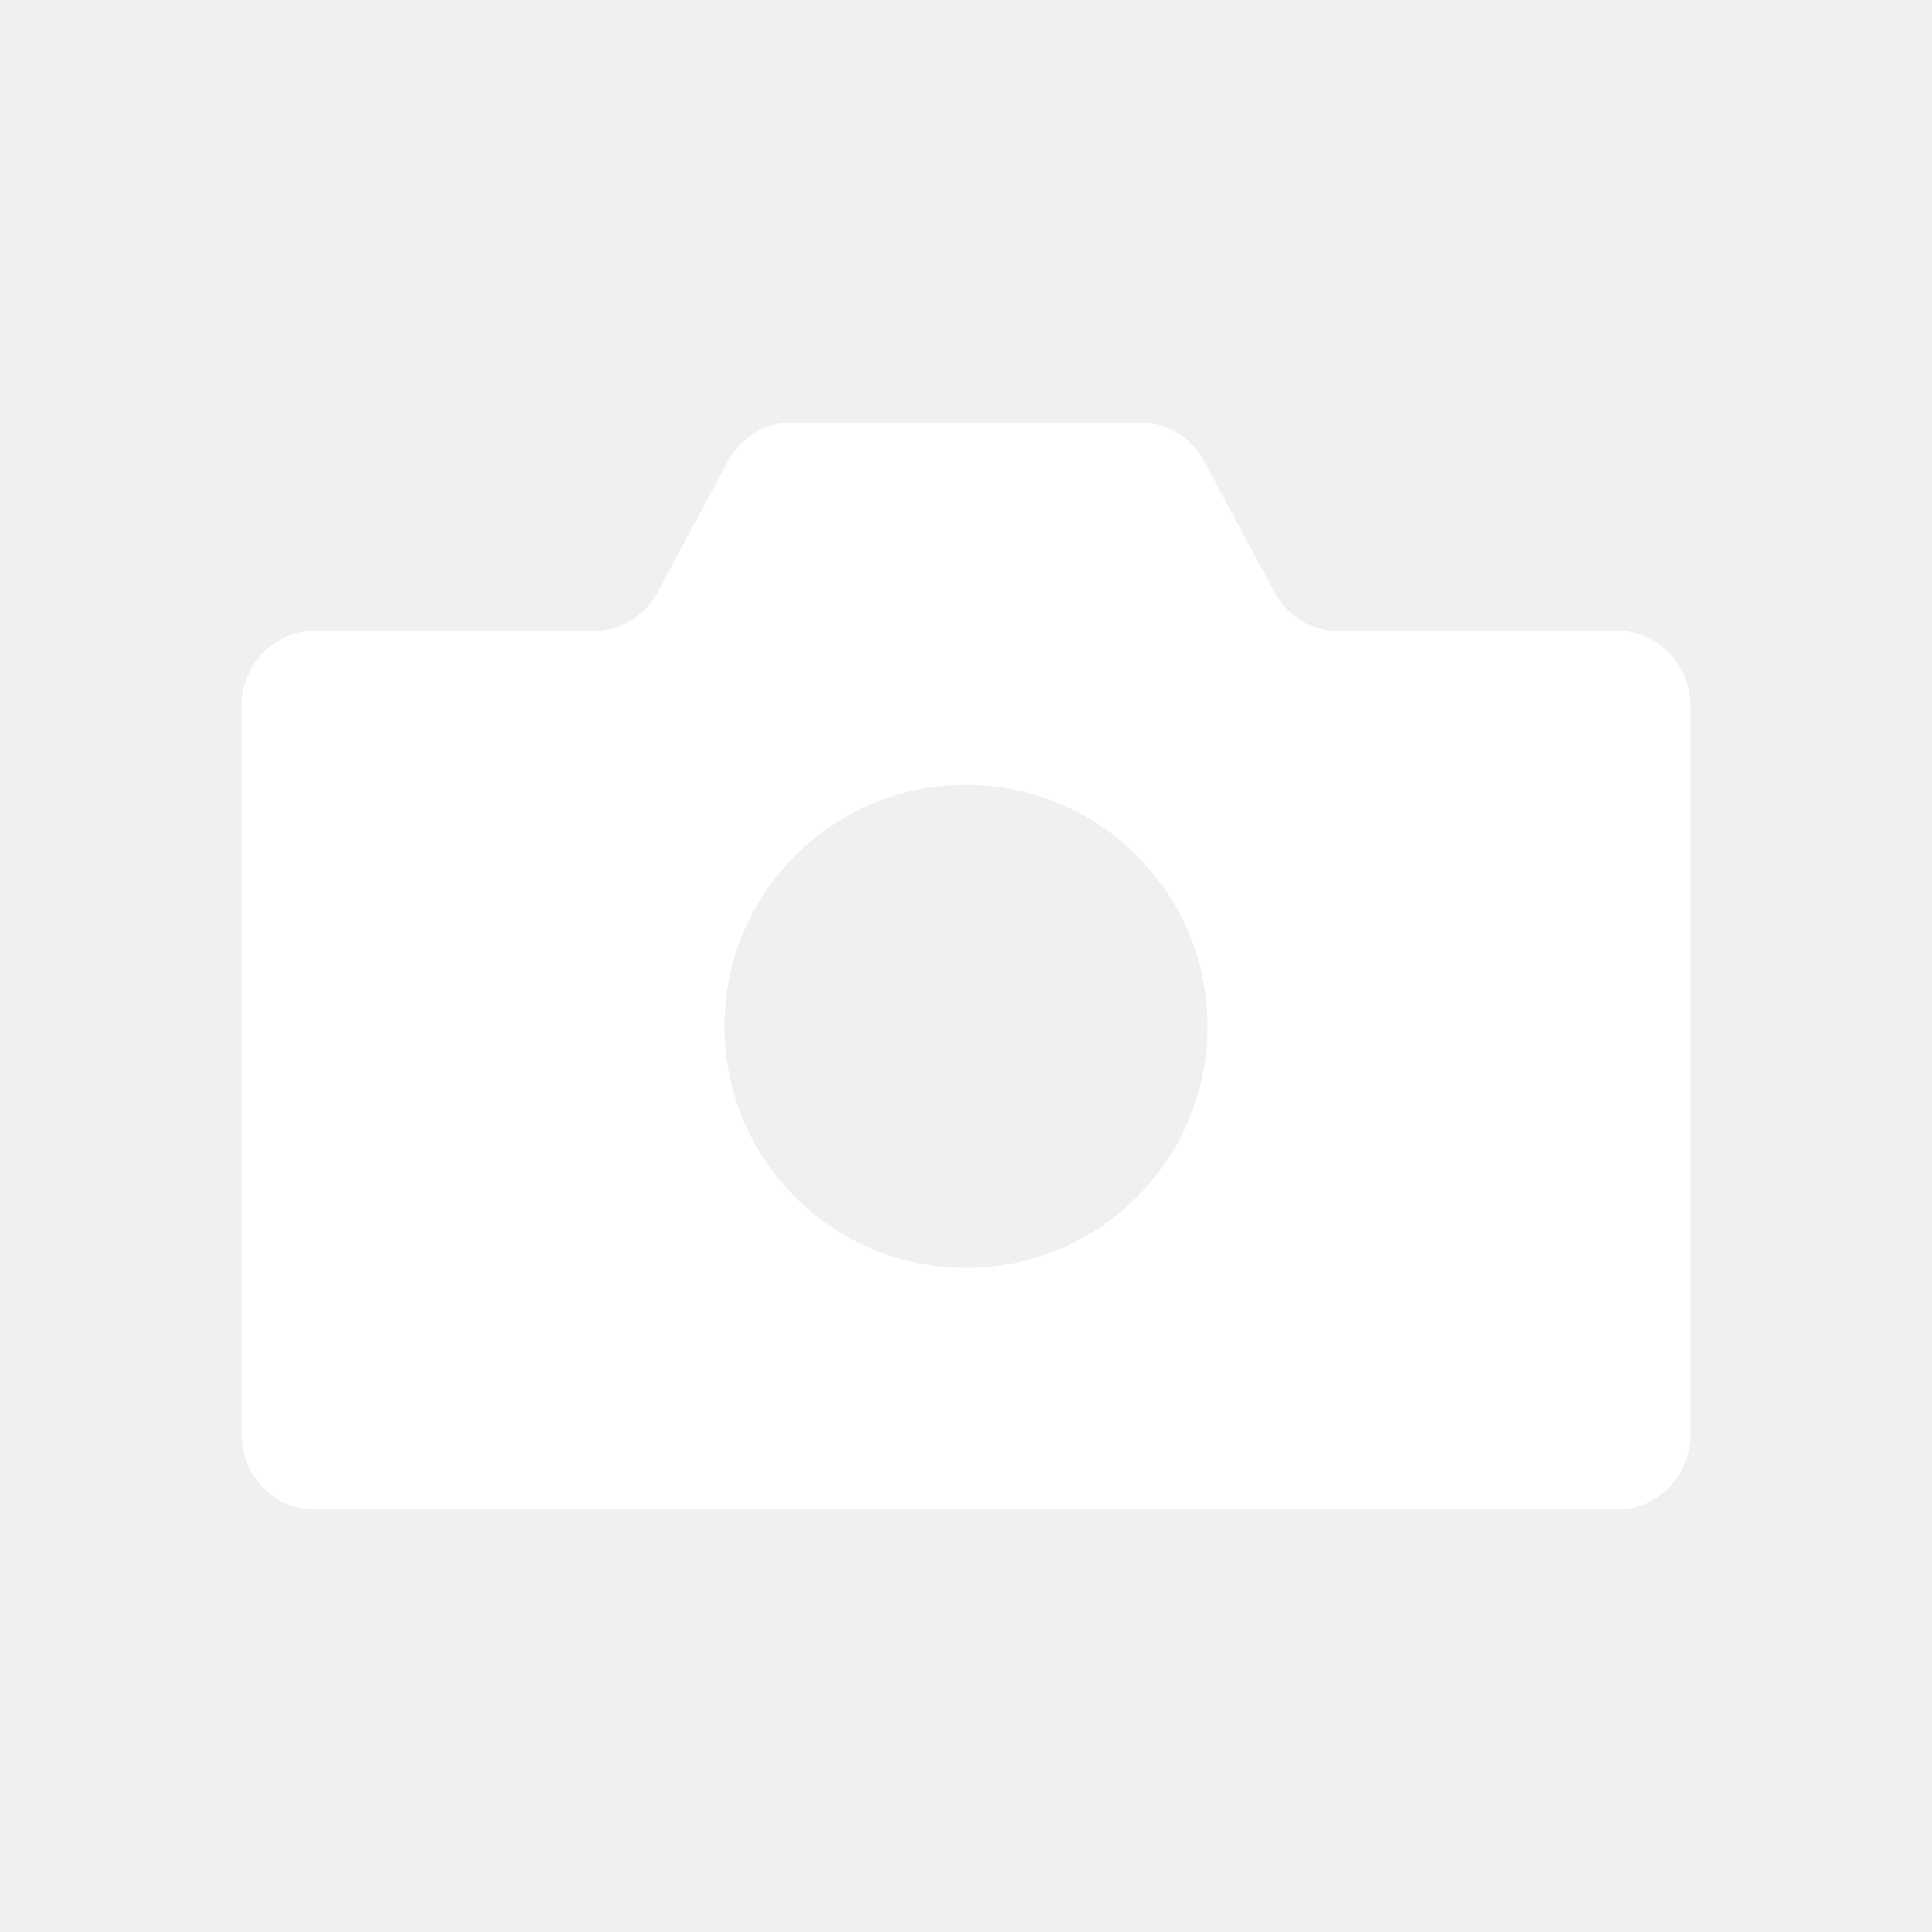
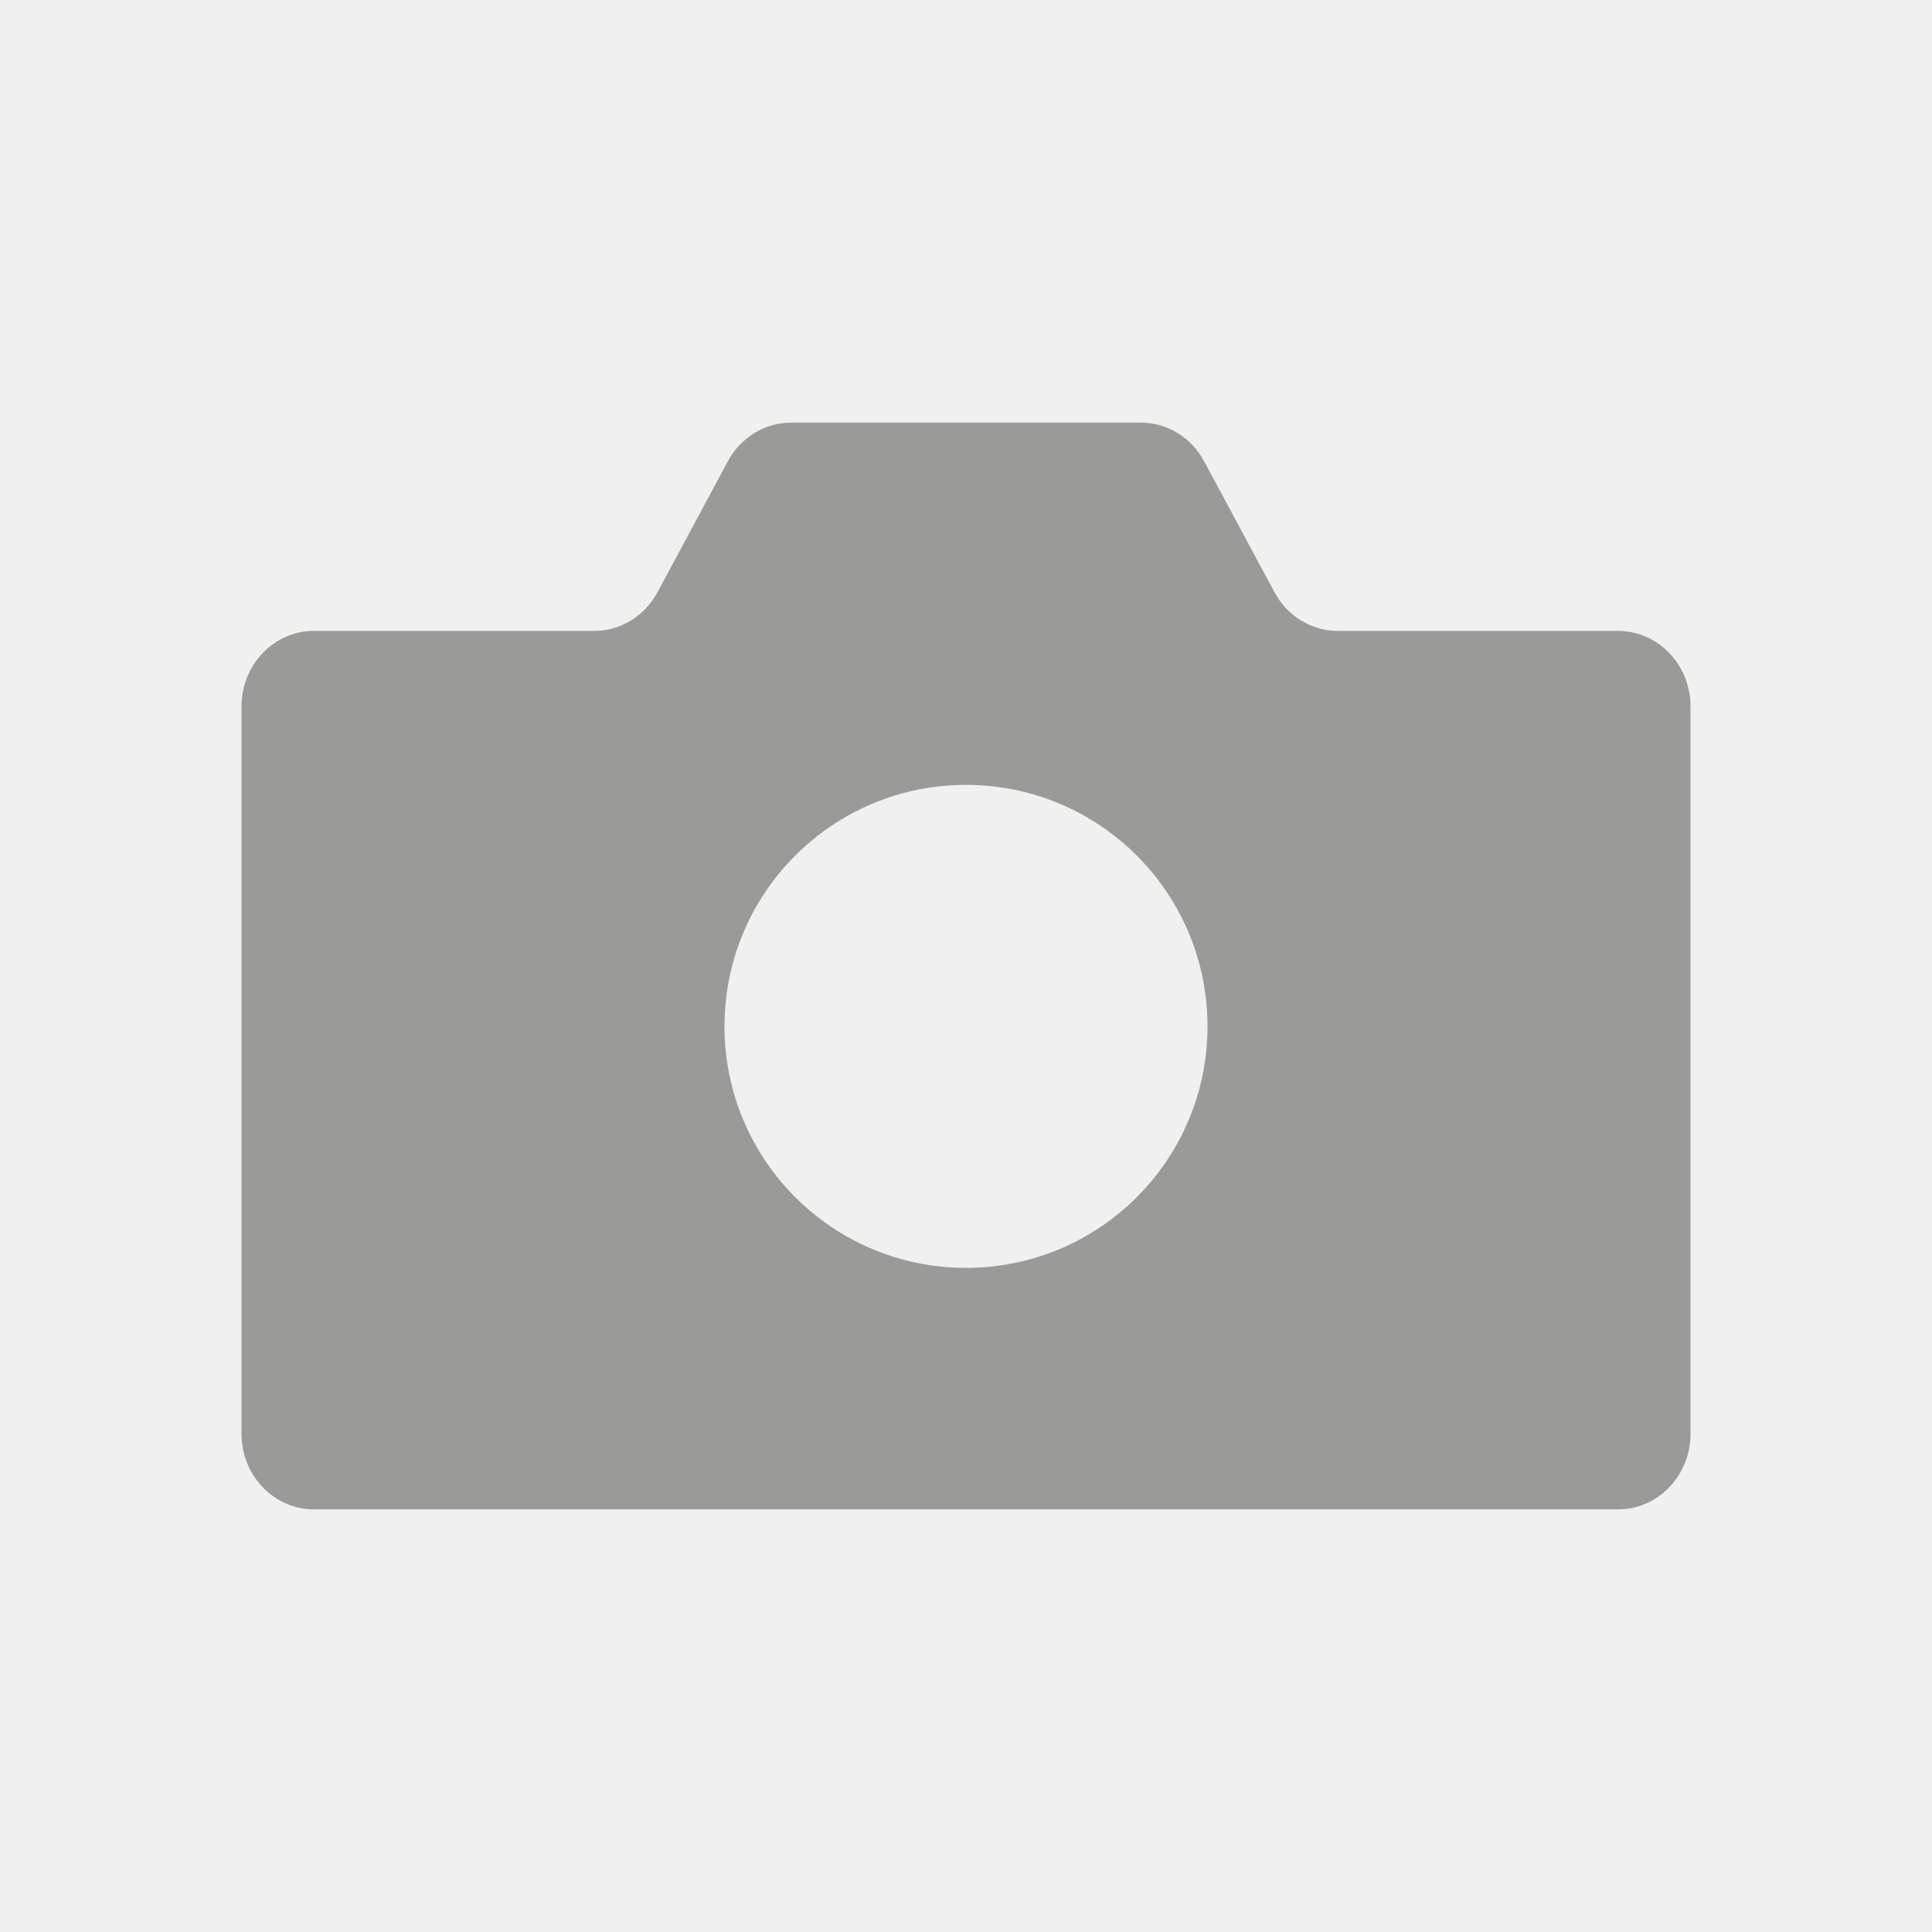
<svg xmlns="http://www.w3.org/2000/svg" width="16" height="16" viewBox="0 0 16 16" fill="none">
-   <path fill-rule="evenodd" clip-rule="evenodd" d="M13.4 12.5C13.731 12.5 14 12.22 14 11.875V5.85C14 5.505 13.731 5.225 13.4 5.225H11.079C10.862 5.225 10.662 5.103 10.555 4.905L9.972 3.82C9.866 3.622 9.665 3.5 9.448 3.5H6.552C6.335 3.5 6.134 3.622 6.028 3.82L5.445 4.905C5.338 5.103 5.138 5.225 4.921 5.225H2.6C2.269 5.225 2 5.505 2 5.85V11.875C2 12.22 2.269 12.5 2.6 12.5H13.4ZM10 8.5C10 9.605 9.105 10.5 8 10.5C6.895 10.5 6 9.605 6 8.5C6 7.395 6.895 6.5 8 6.5C9.105 6.5 10 7.395 10 8.5Z" fill="white" />
+   <path fill-rule="evenodd" clip-rule="evenodd" d="M13.4 12.5C13.731 12.5 14 12.22 14 11.875V5.85C14 5.505 13.731 5.225 13.4 5.225H11.079C10.862 5.225 10.662 5.103 10.555 4.905L9.972 3.82C9.866 3.622 9.665 3.5 9.448 3.5H6.552C6.335 3.5 6.134 3.622 6.028 3.82L5.445 4.905C5.338 5.103 5.138 5.225 4.921 5.225H2.6C2.269 5.225 2 5.505 2 5.85V11.875C2 12.22 2.269 12.5 2.6 12.5H13.4ZM10 8.5C10 9.605 9.105 10.5 8 10.5C6.895 10.5 6 9.605 6 8.5C6 7.395 6.895 6.5 8 6.5C9.105 6.5 10 7.395 10 8.5Z" fill="#9A9A98" />
</svg>
